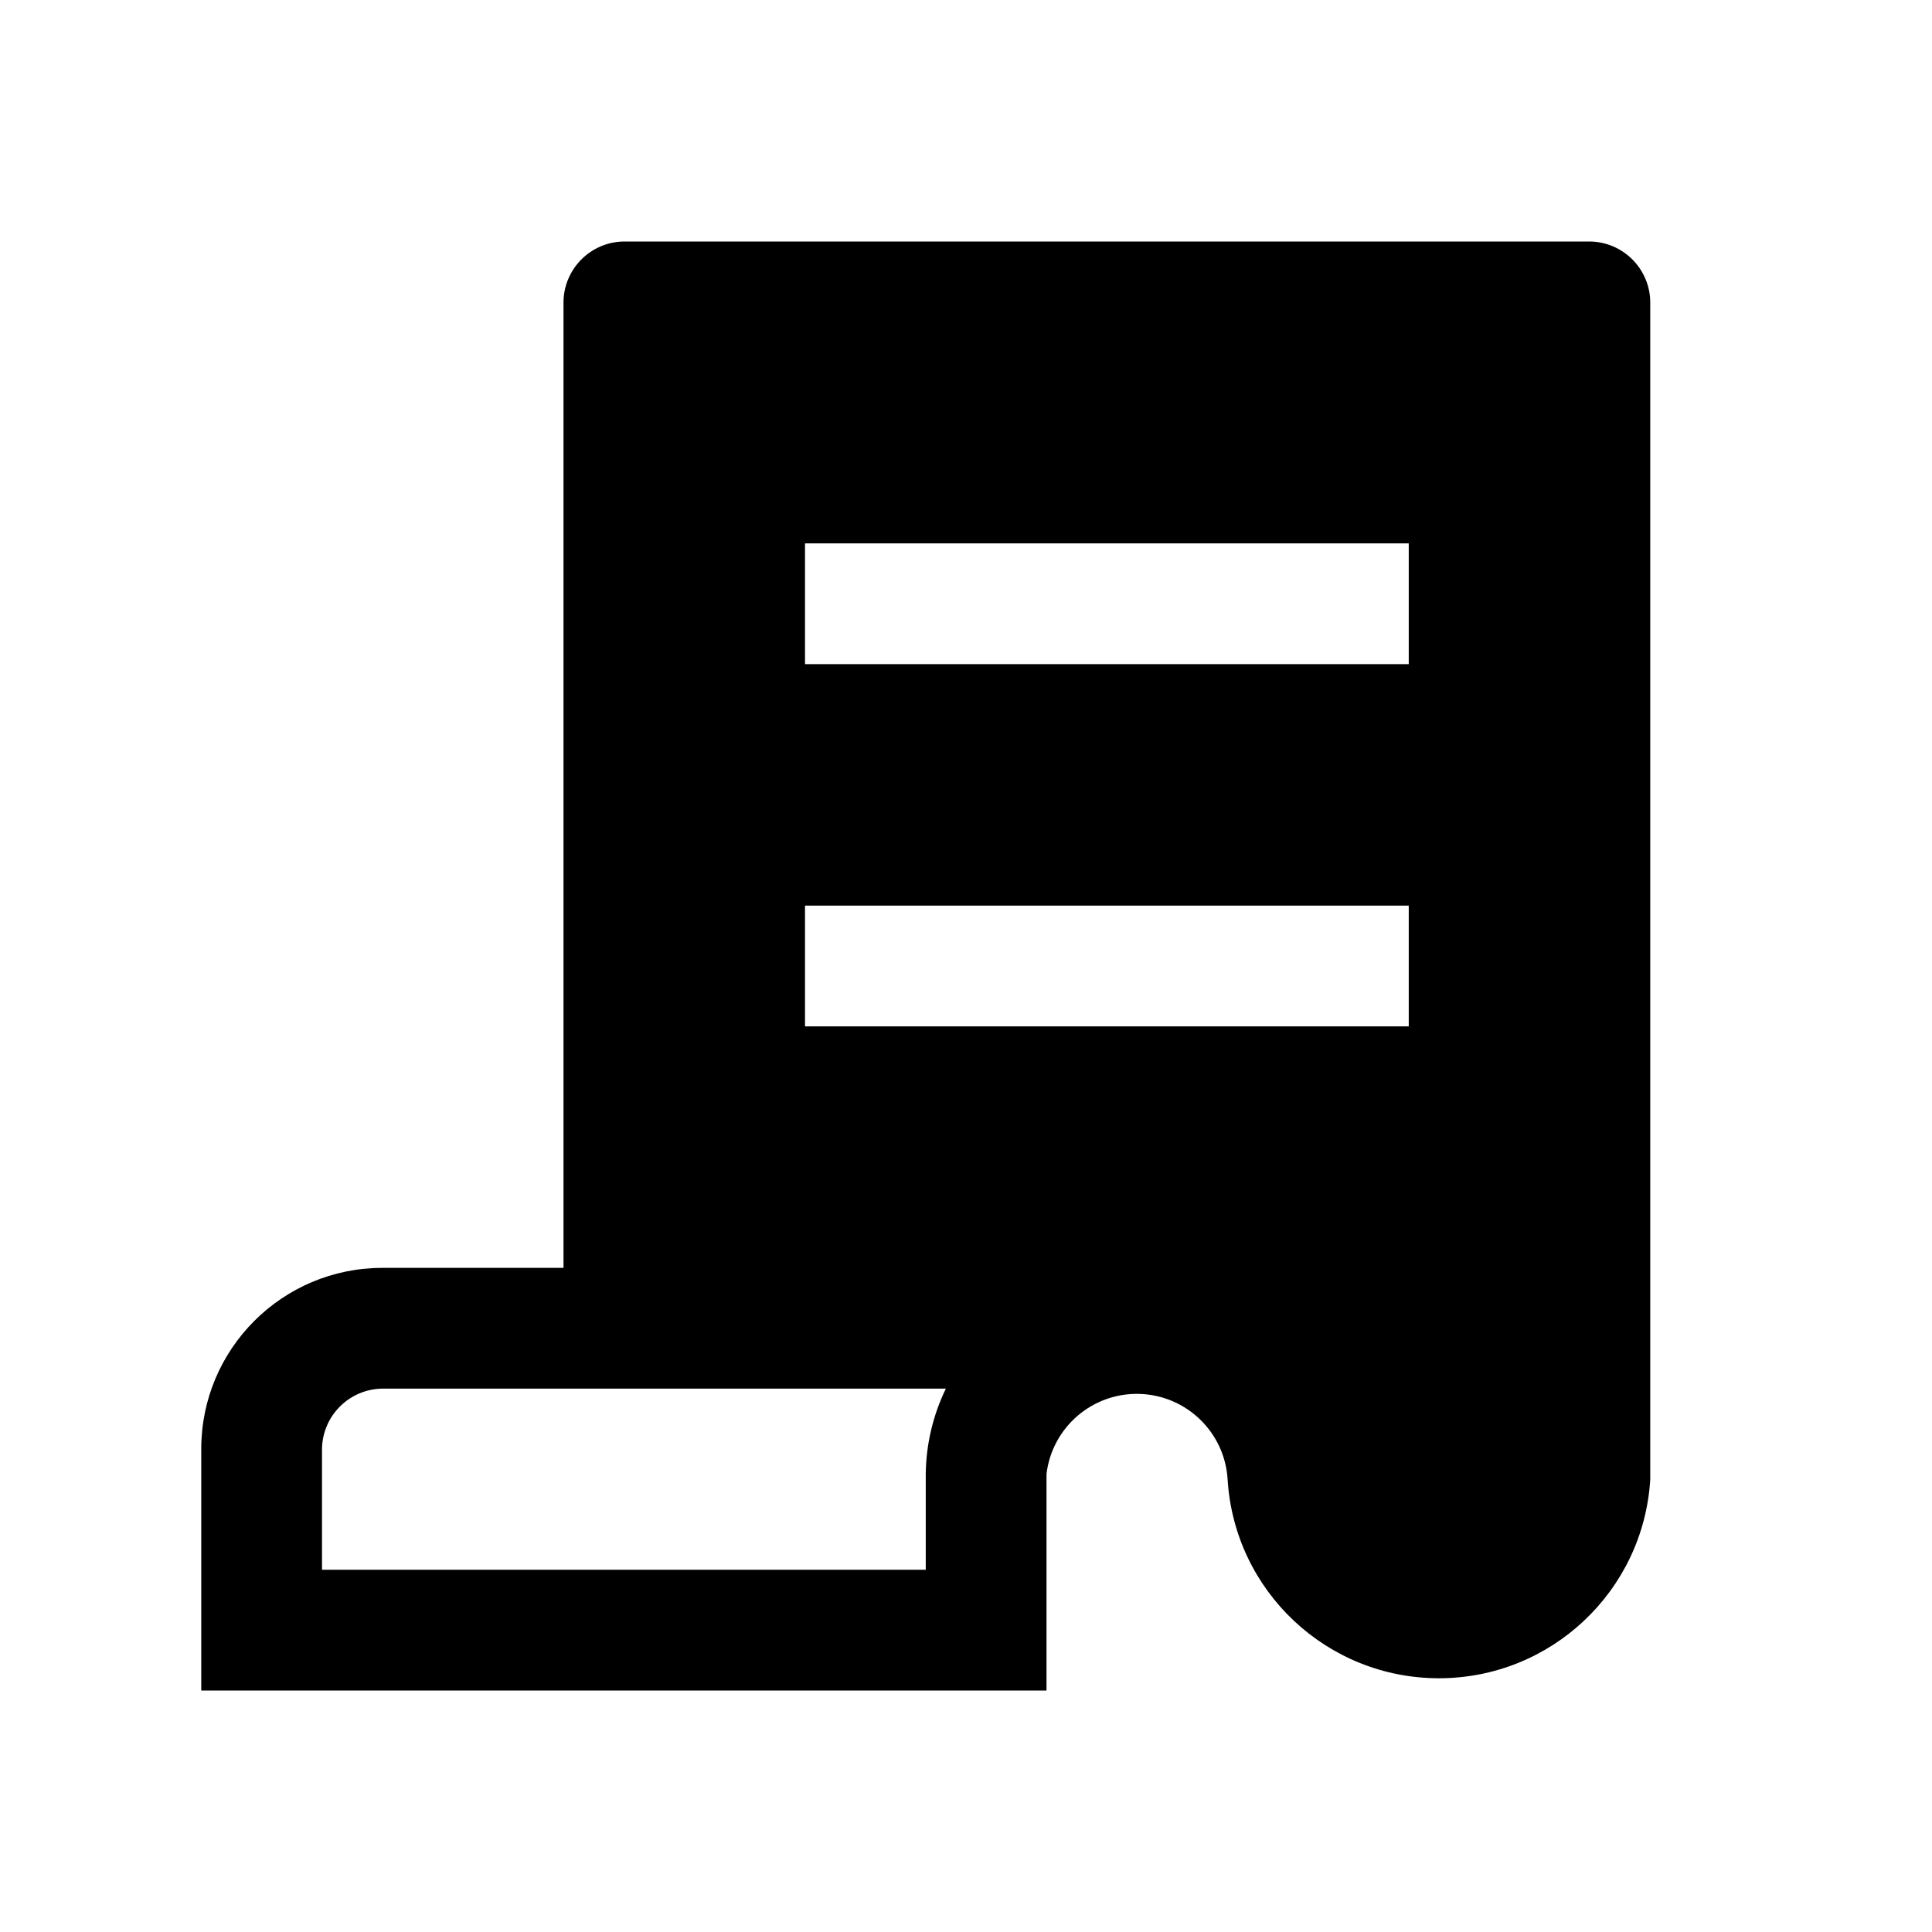
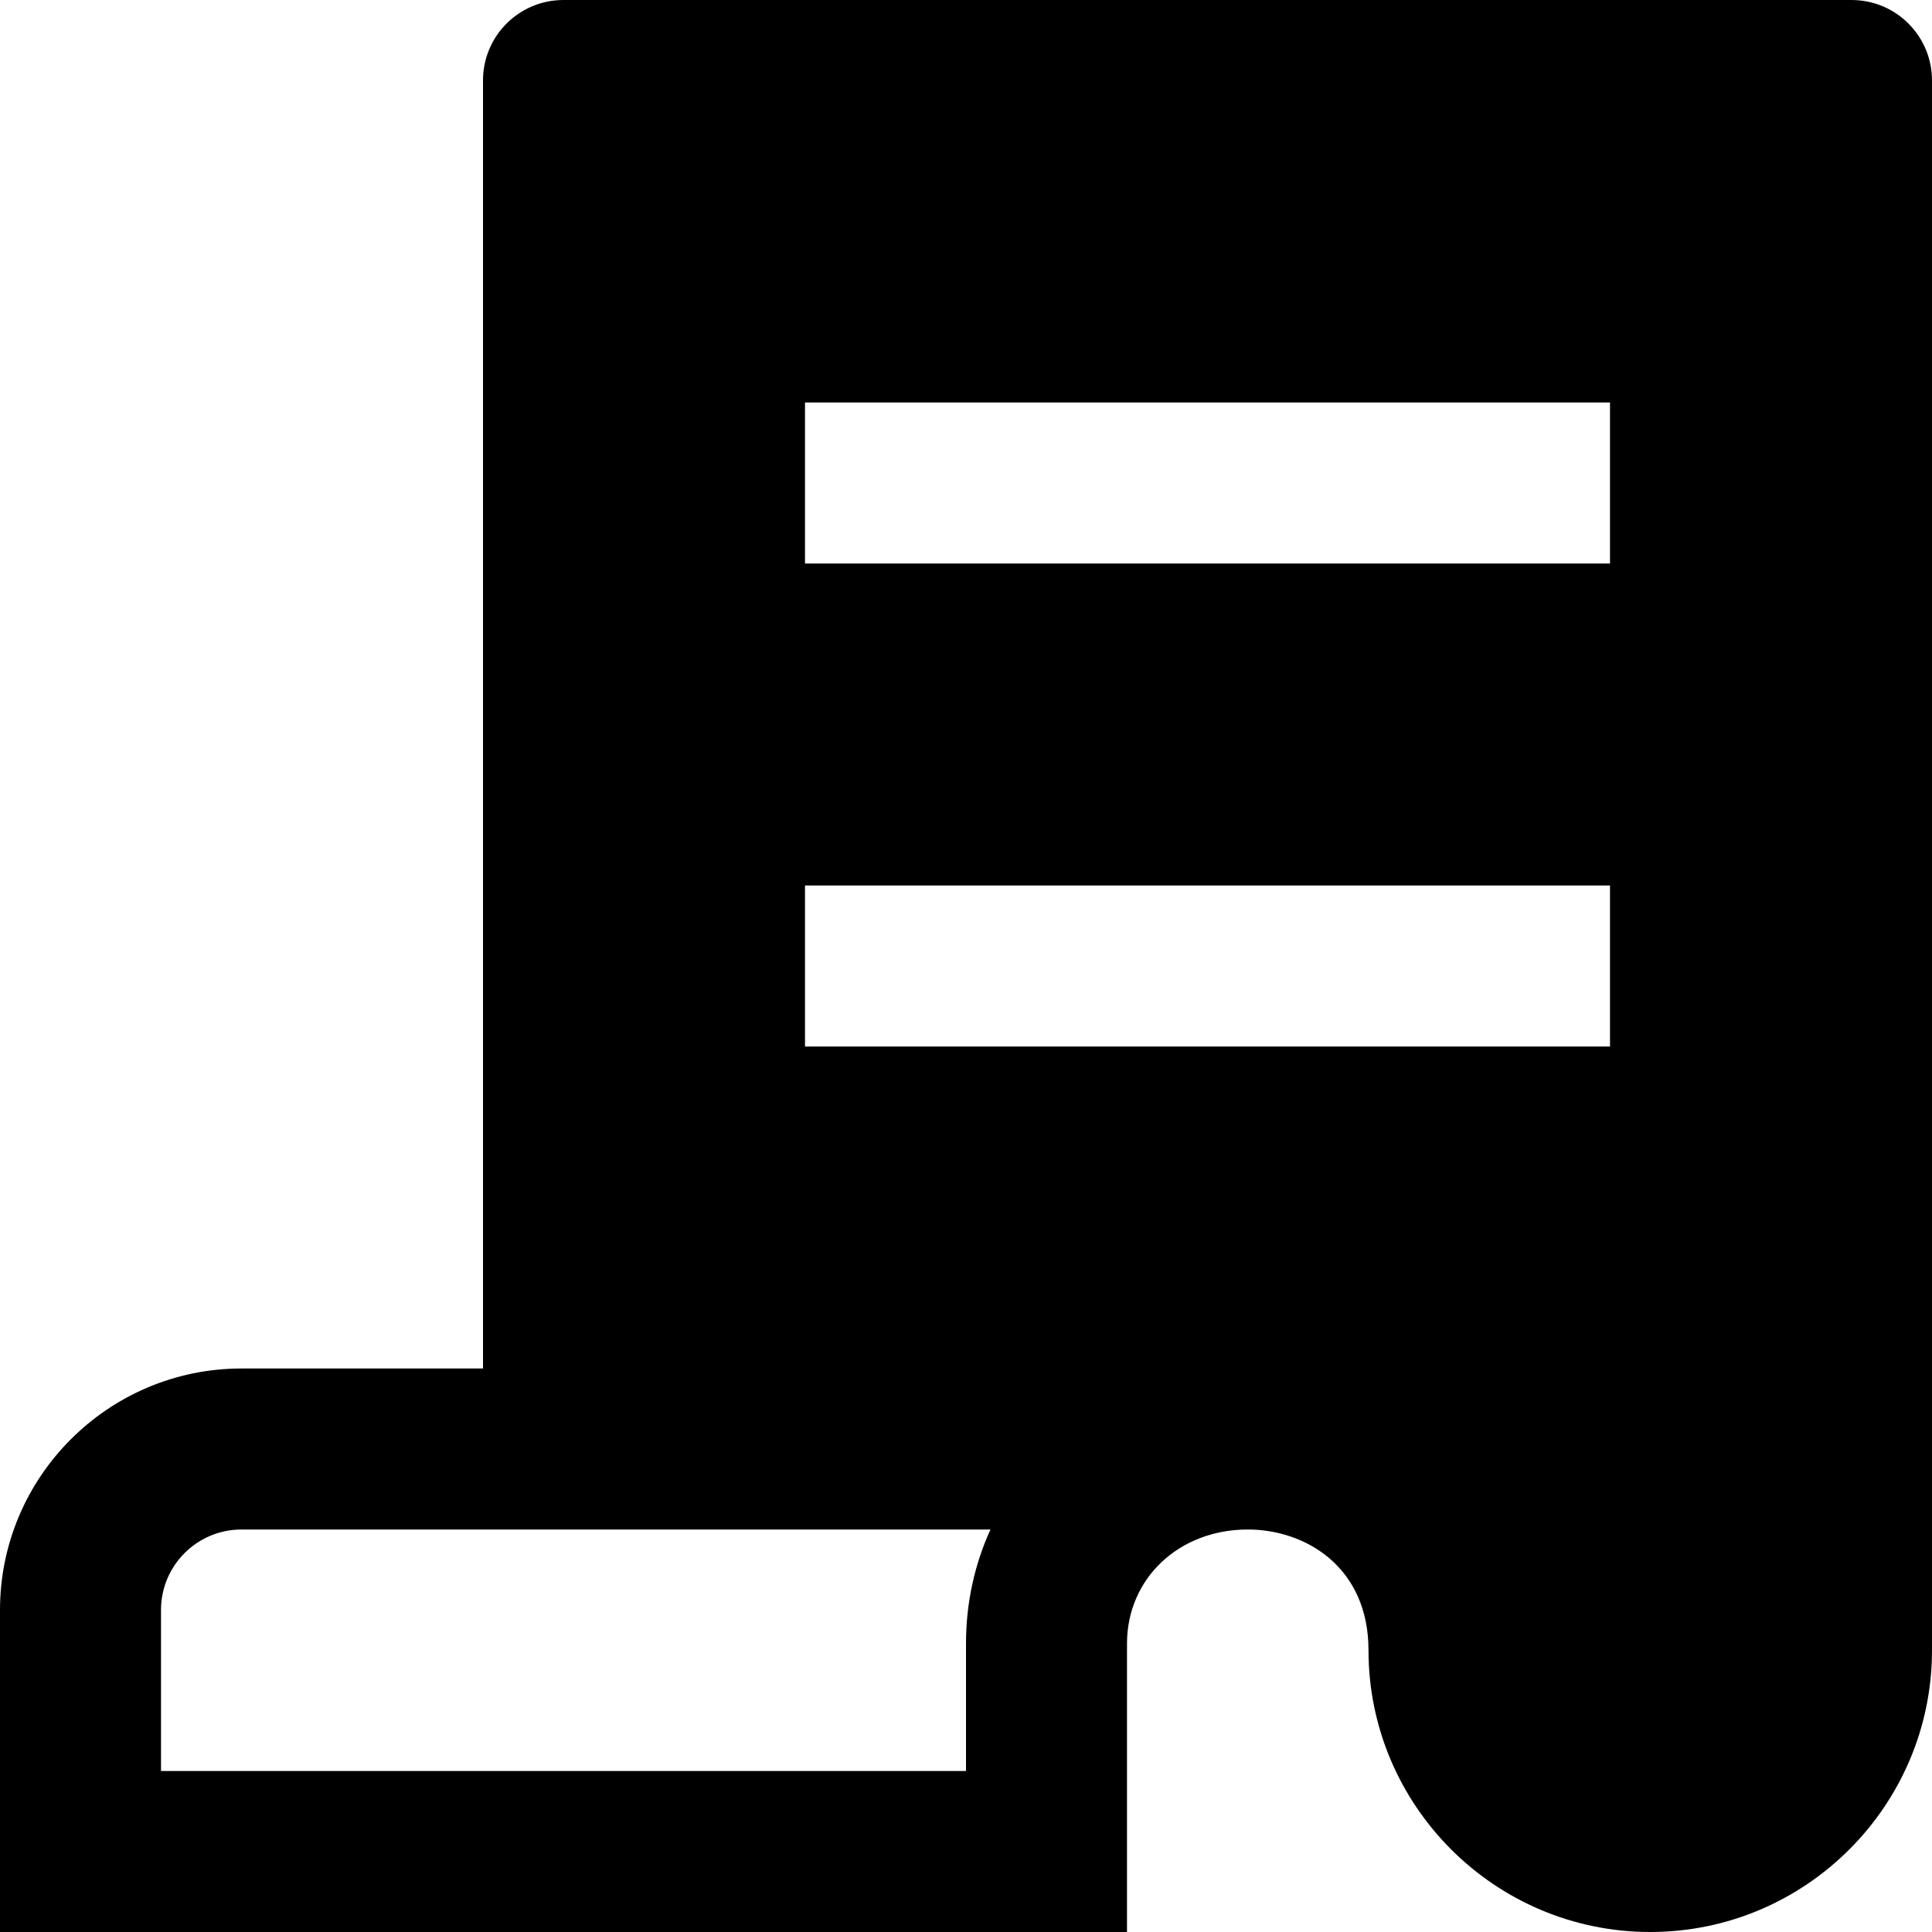
<svg xmlns="http://www.w3.org/2000/svg" width="24" height="24" viewBox="0 0 24 24">
-   <path d="M19.75,3h-12A.76.76,0,0,0,7,3.75v12H4.75A2.25,2.25,0,0,0,2.5,18v3H13V18.31a1.13,1.13,0,0,1,2.25.07,2.63,2.63,0,0,0,5.25,0V3.75A.76.76,0,0,0,19.75,3ZM11.5,18.31V19.5H4V18a.76.76,0,0,1,.75-.75h7A2.49,2.49,0,0,0,11.5,18.31Zm6-5.56H10v-1.5h7.5Zm0-4.5H10V6.75h7.5Z" />
+   <path d="M23,0H7C6.447,0,6,0.447,6,1v16H3c-1.654,0-3,1.346-3,3v4h14v-3.583C14,19.609,14.645,19,15.5,19 c0.723,0,1.5,0.47,1.5,1.5c0,1.93,1.57,3.5,3.5,3.5s3.5-1.57,3.5-3.5V1C24,0.447,23.553,0,23,0z M12,20.417V22H2v-2 c0-0.552,0.448-1,1-1h9.304C12.108,19.43,12,19.909,12,20.417z M20,13H10v-2h10V13z M20,7H10V5h10V7z" />
</svg>
